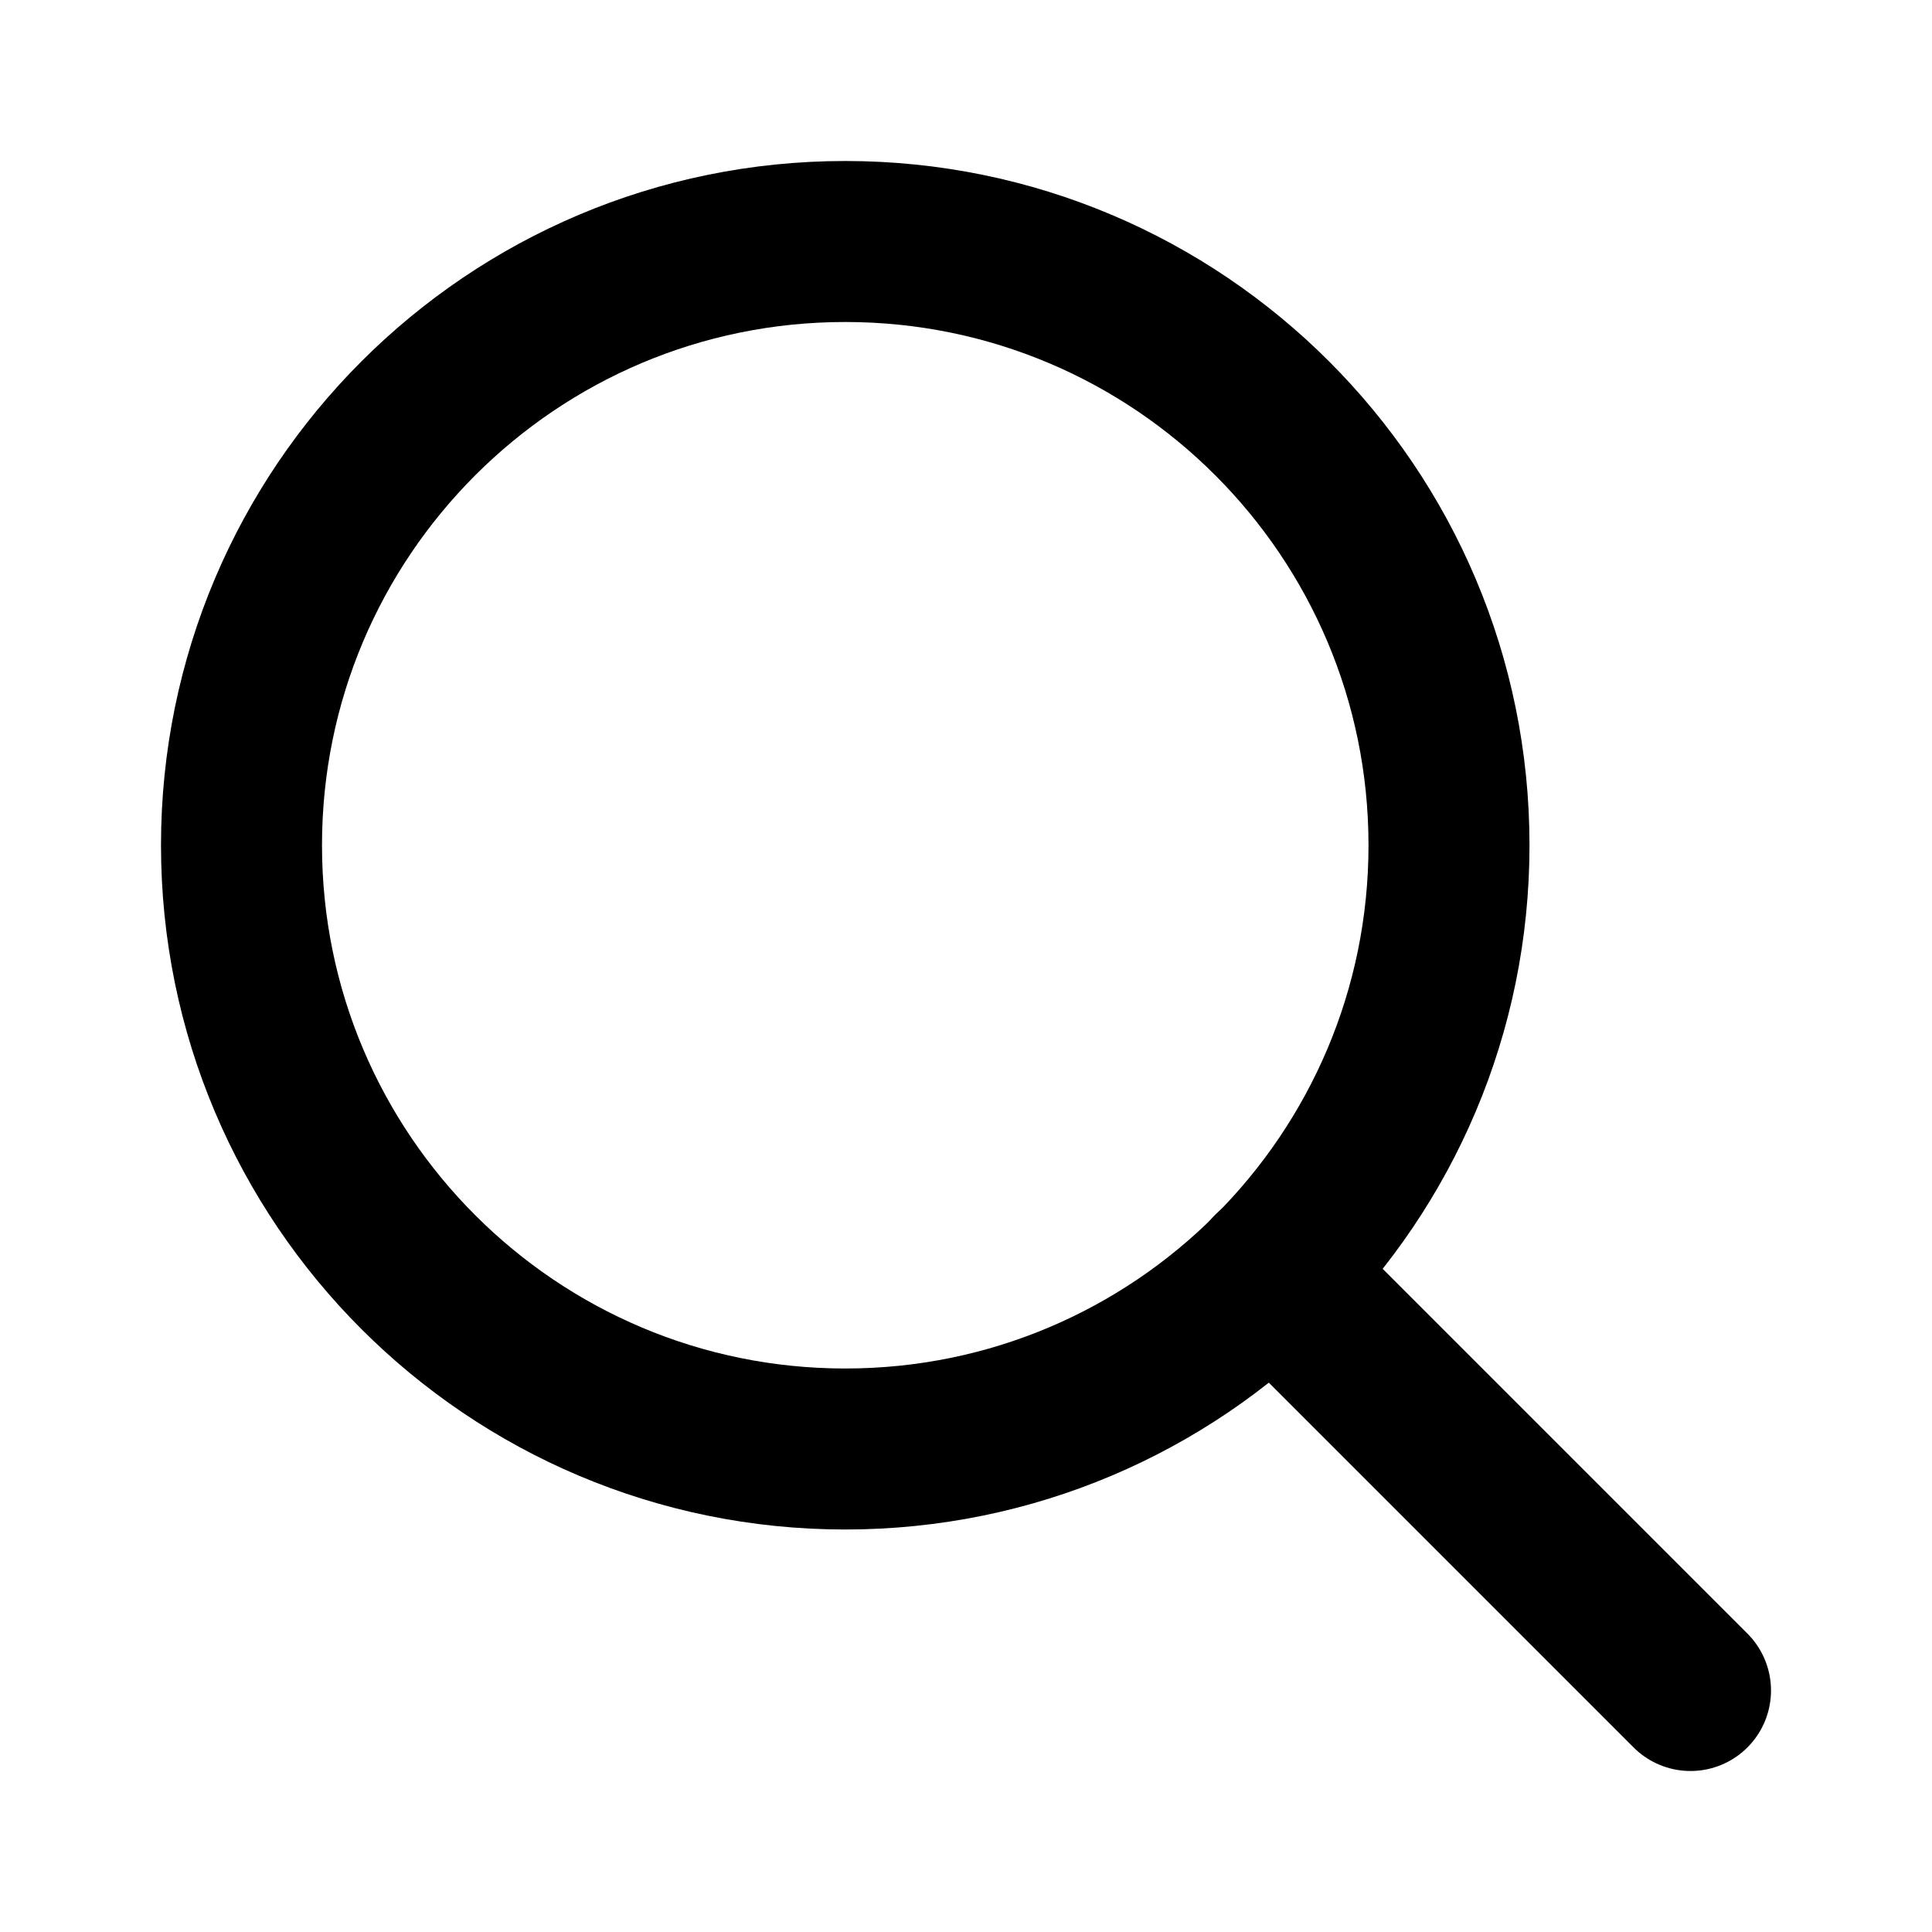
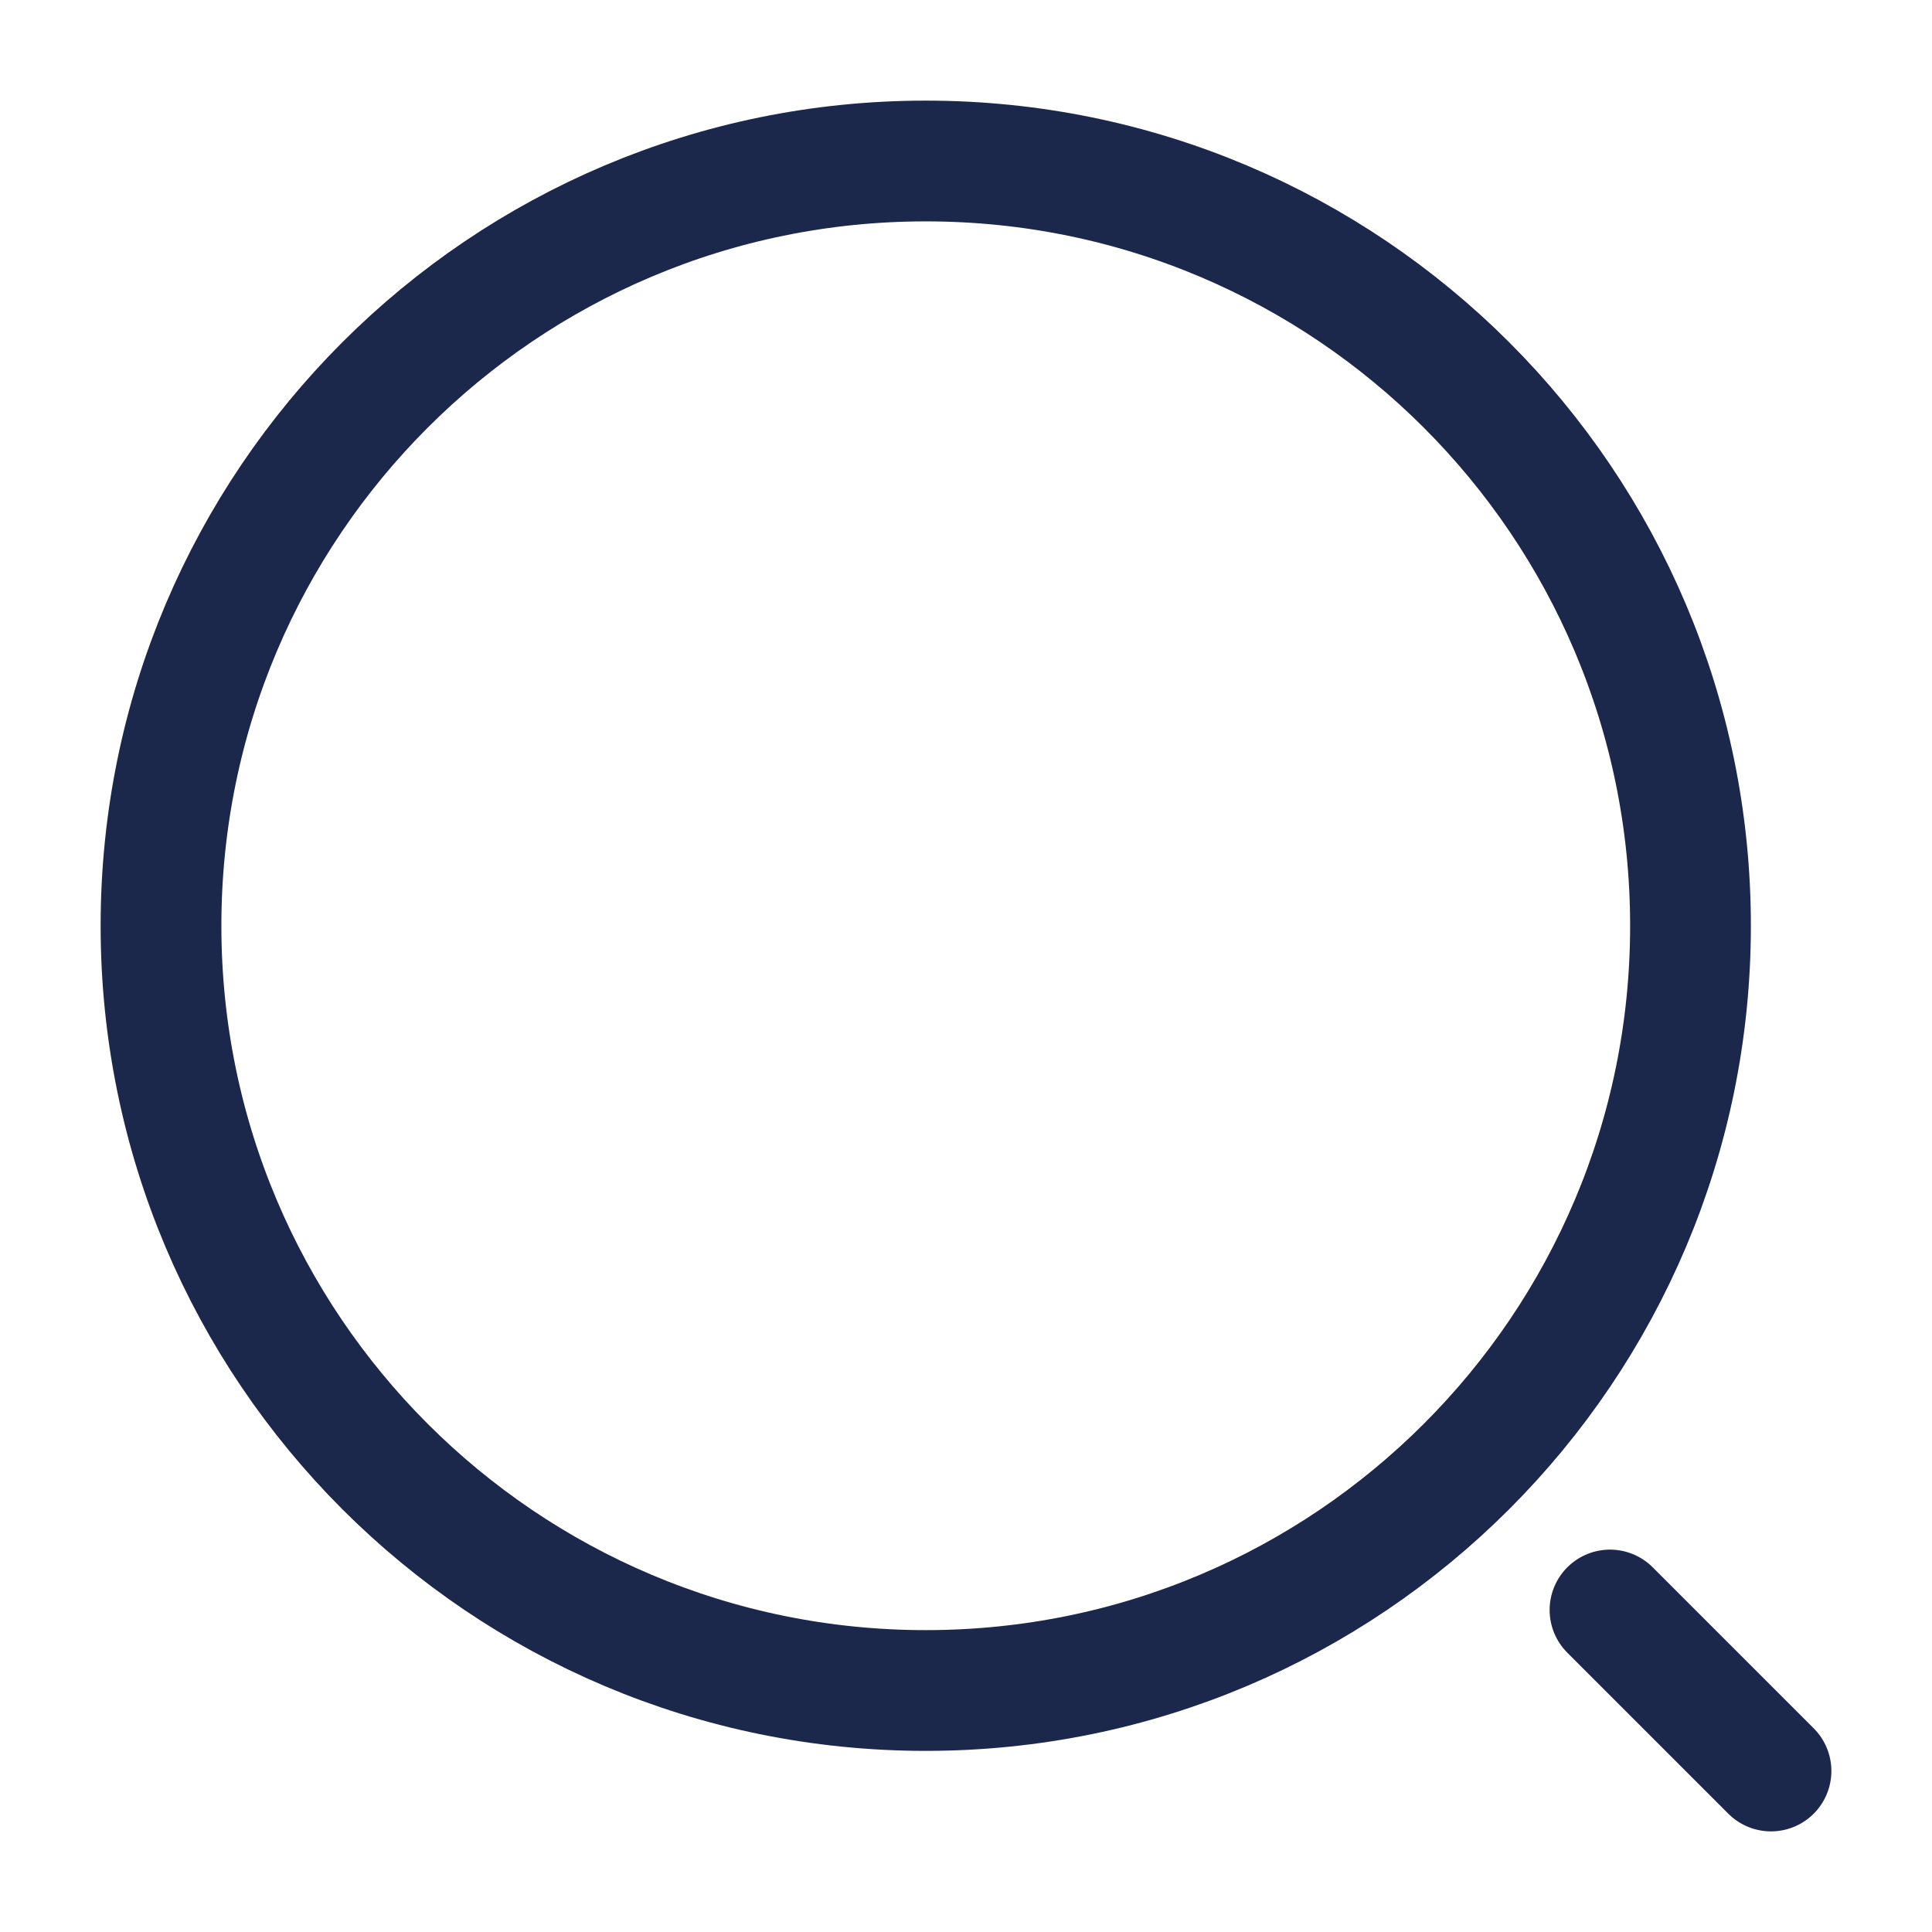
- <svg xmlns="http://www.w3.org/2000/svg" viewBox="0 0 24 24" width="24" height="24" stroke="currentColor" fill="none" stroke-width="2" stroke-linecap="round" stroke-linejoin="round">
-   <circle cx="10.5" cy="10.5" r="7.5" />
-   <line x1="21" y1="21" x2="15.8" y2="15.8" />
+ <svg xmlns="http://www.w3.org/2000/svg" viewBox="0 0 24 24" fill="none">
+   <g id="SVGRepo_bgCarrier" stroke-width="0" />
+   <g id="SVGRepo_tracerCarrier" stroke-linecap="round" stroke-linejoin="round" />
+   <g id="SVGRepo_iconCarrier">
+     <circle cx="11.5" cy="11.5" r="9.5" stroke="#1C274C" stroke-width="1.5" />
+     <path d="M20 20L22 22" stroke="#1C274C" stroke-width="1.5" stroke-linecap="round" />
+   </g>
</svg>
